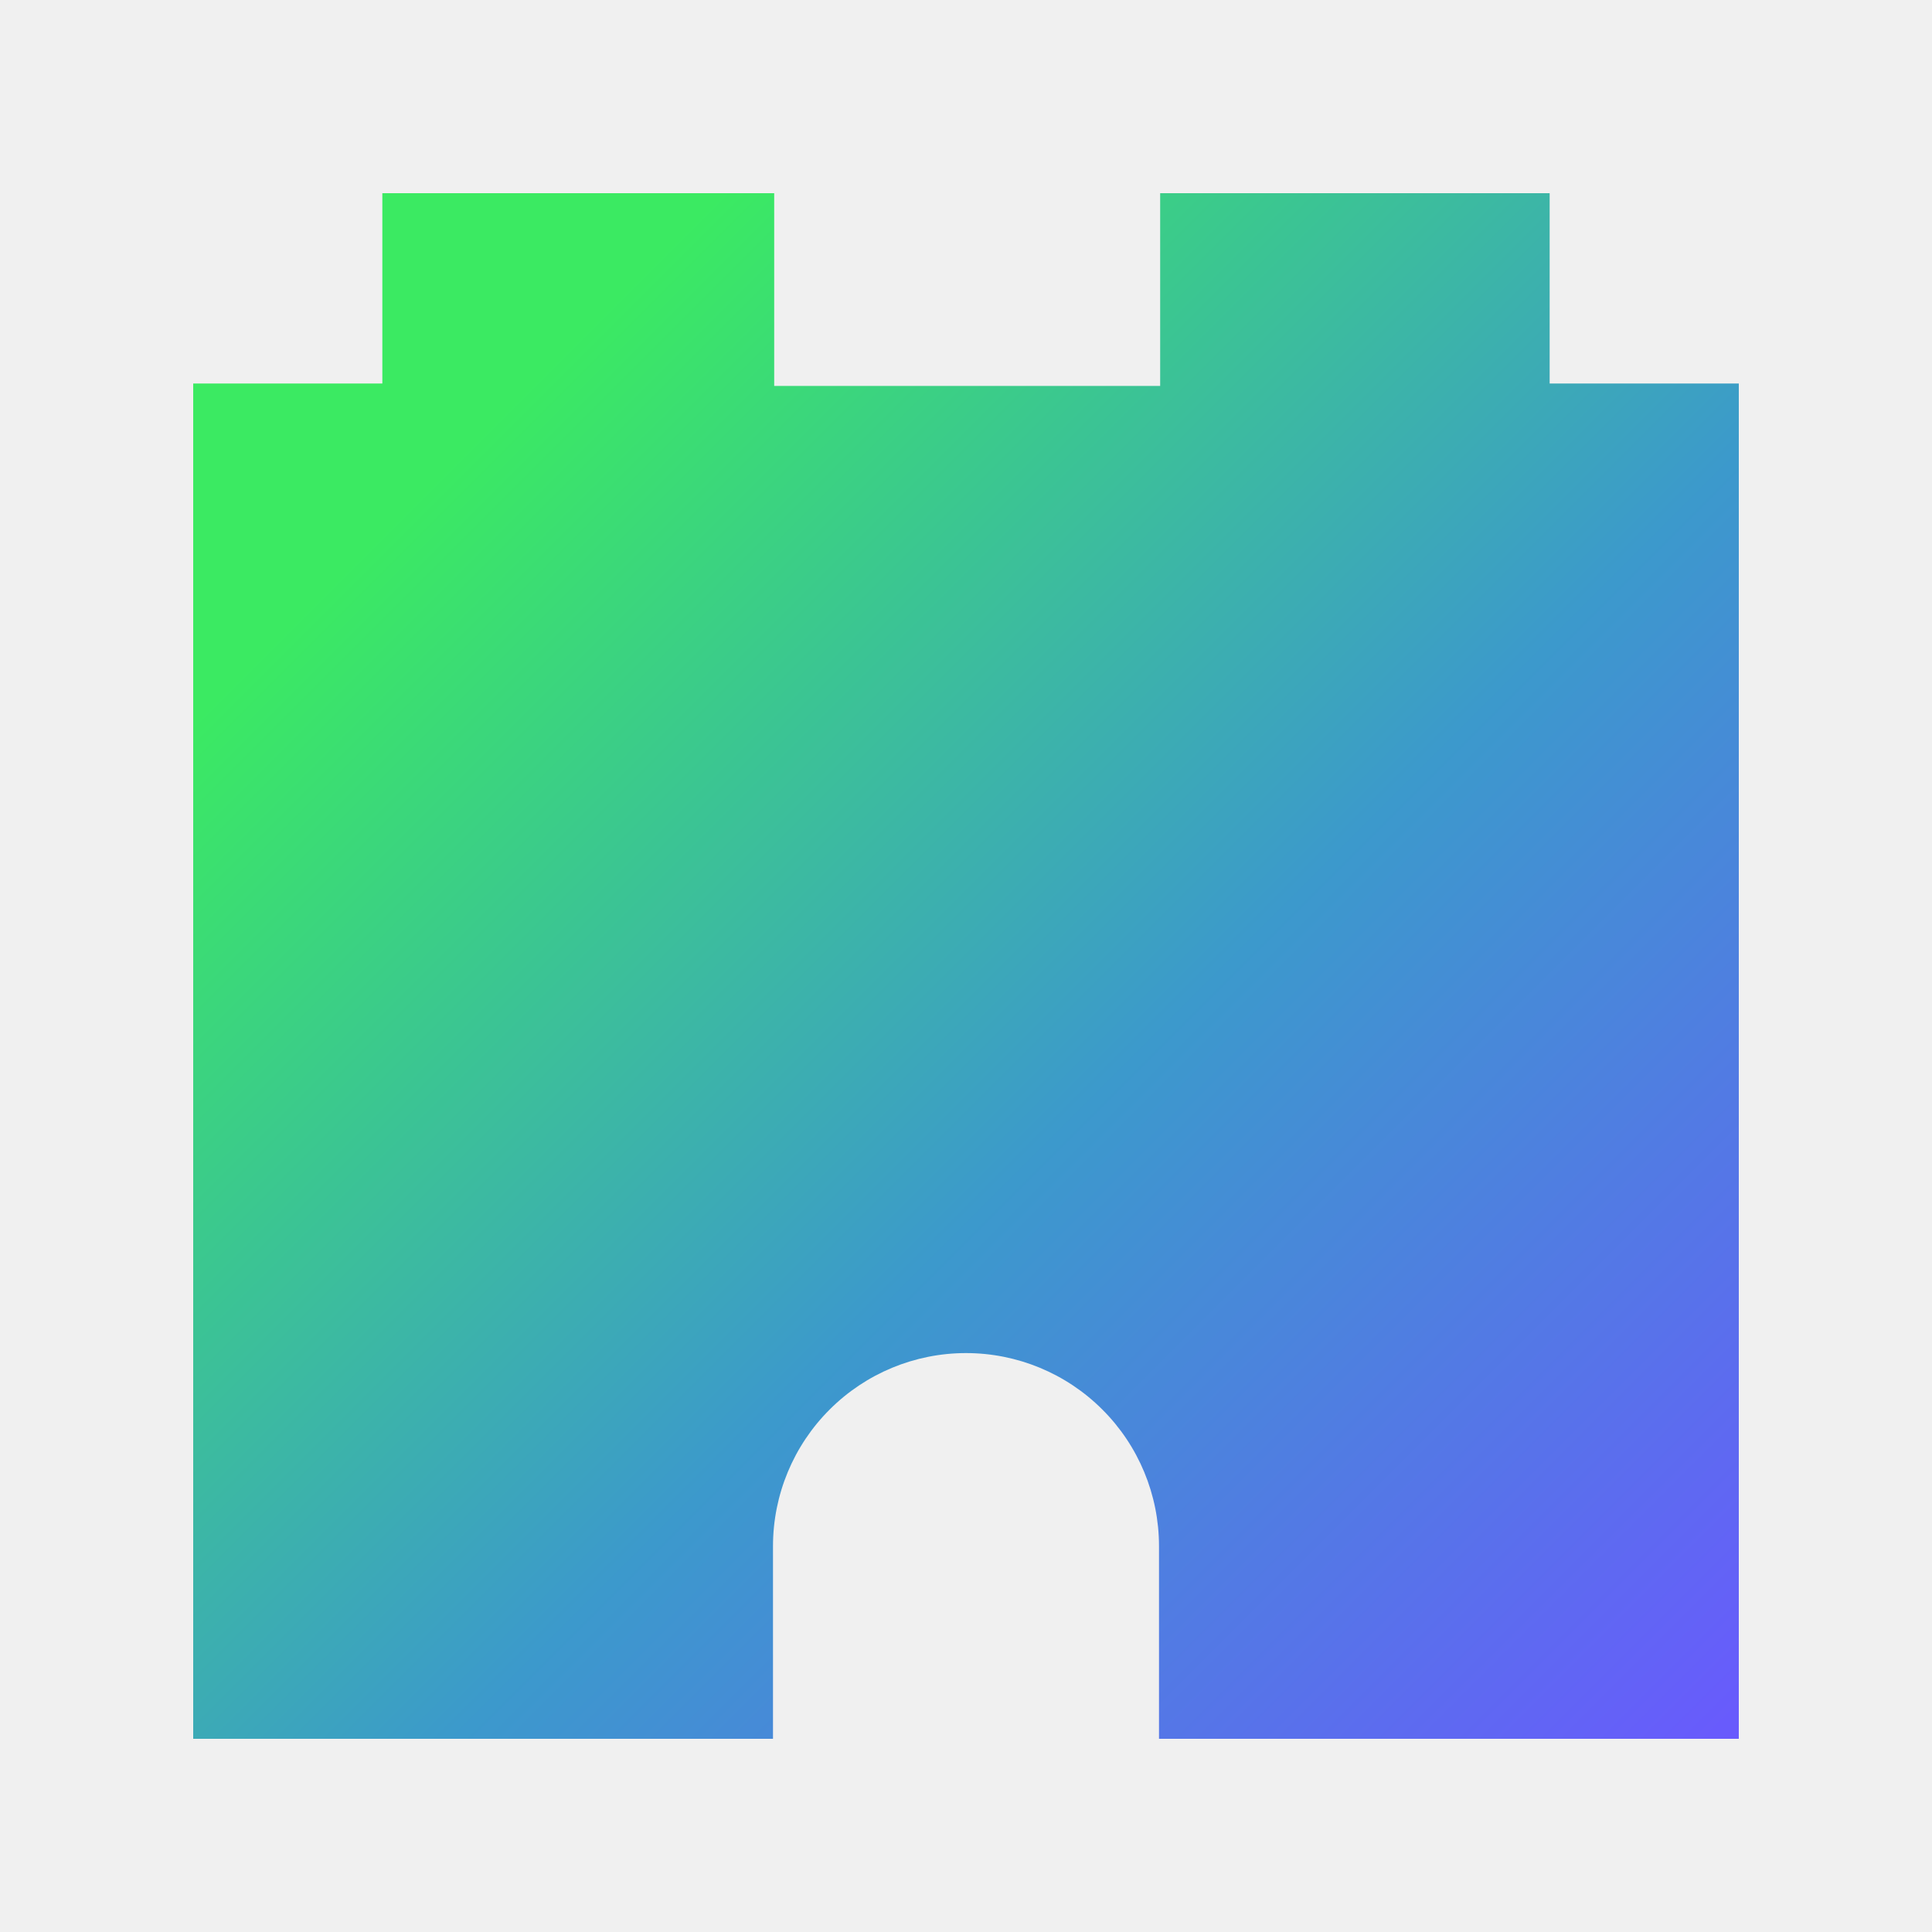
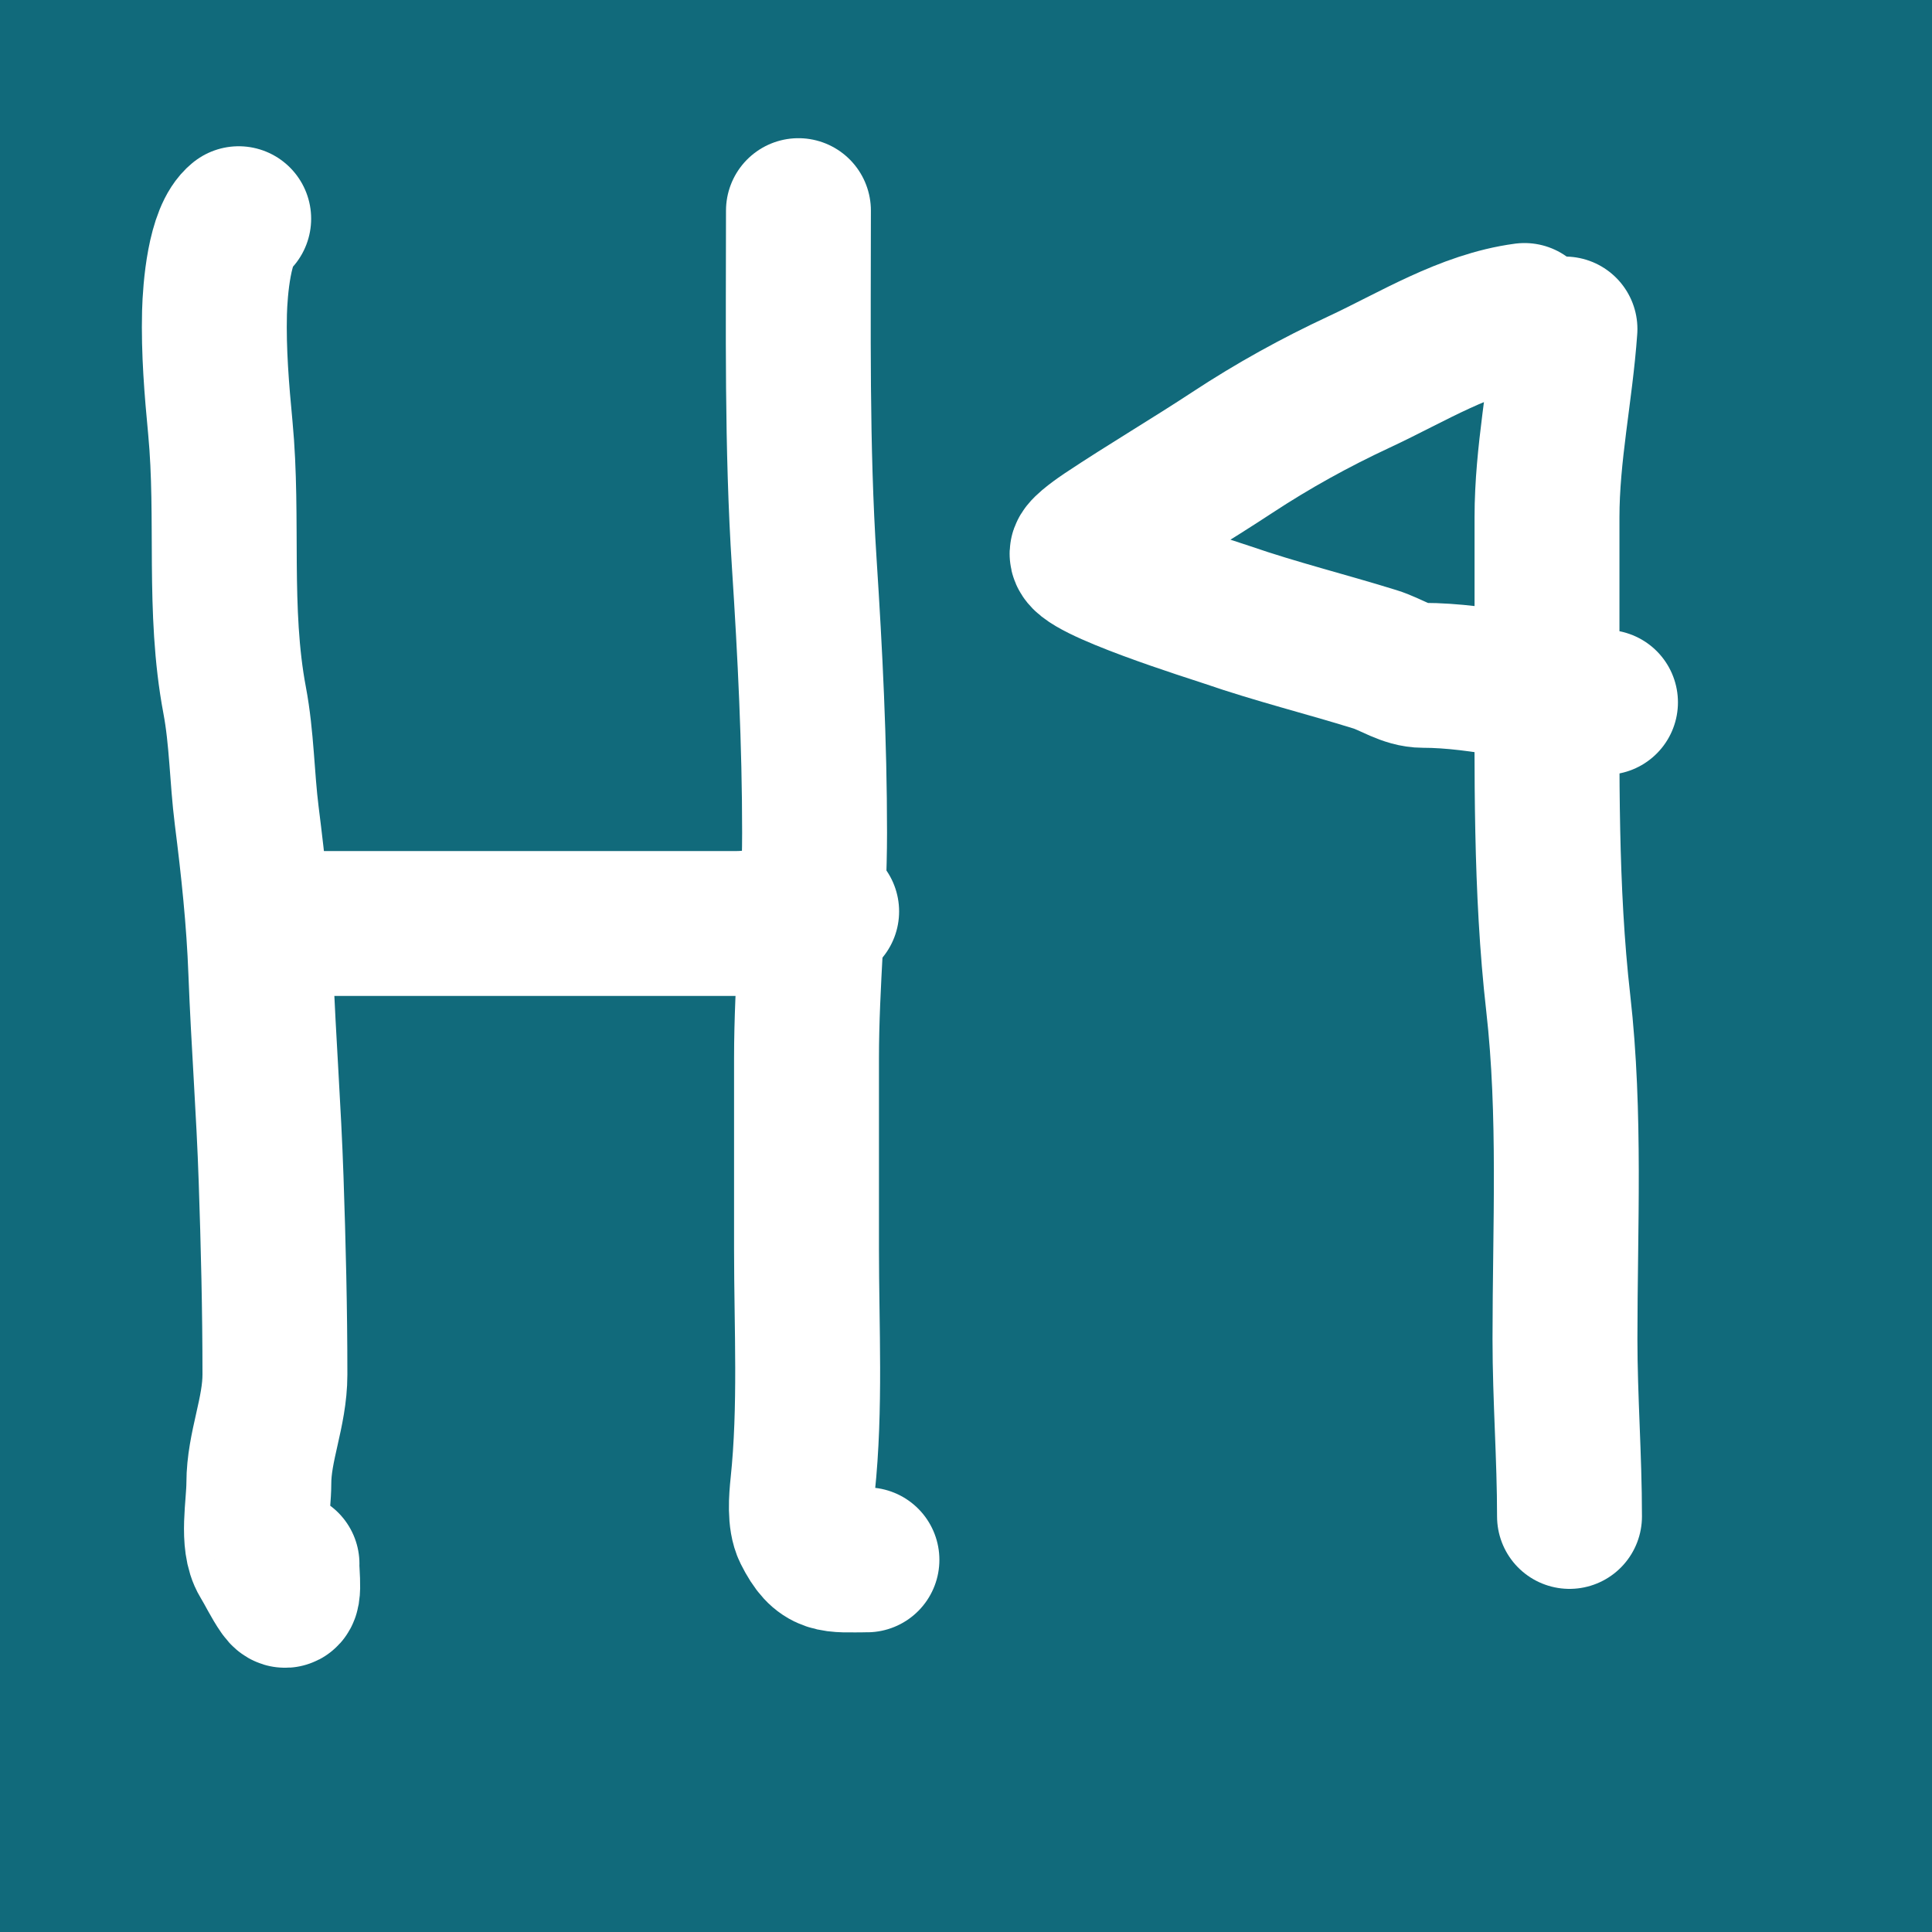
<svg xmlns="http://www.w3.org/2000/svg" width="40" height="40" viewBox="0 0 40 40" fill="none">
-   <path d="M32.084 7.94V4H24.02V7.99H16.029V4H7.916V7.94H4V36H16.004V32.005C16.006 30.946 16.427 29.931 17.177 29.183C17.926 28.434 18.941 28.014 20 28.014C21.059 28.014 22.074 28.434 22.823 29.183C23.573 29.931 23.994 30.946 23.996 32.005V36H36V7.94H32.084Z" fill="url(#paint0_linear)" />
-   <defs>
-     <linearGradient id="paint0_linear" x1="2.942" y1="4.9" x2="37.777" y2="39.734" gradientUnits="userSpaceOnUse">
-       <stop offset="0.159" stop-color="#3BEA62" />
-       <stop offset="0.54" stop-color="#3C99CC" />
-       <stop offset="0.937" stop-color="#6B57FF" />
-     </linearGradient>
-   </defs>
+   <rect width="40" height="40" fill="#116A7B" />
+   <rect x="2" y="2" width="36" height="36" fill="#116A7B" />
+   <path d="M4.942 4.528C4.538 4.851 4.454 5.998 4.441 6.473C4.421 7.277 4.486 8.06 4.562 8.859C4.74 10.74 4.505 12.626 4.858 14.497C5.007 15.286 5.008 16.092 5.108 16.887C5.245 17.971 5.359 19.032 5.4 20.125C5.455 21.567 5.565 22.981 5.613 24.415C5.659 25.764 5.692 27.106 5.692 28.459C5.692 29.241 5.359 29.949 5.359 30.71C5.359 31.179 5.204 31.922 5.442 32.313C5.565 32.515 5.679 32.756 5.813 32.947C6.035 33.266 5.931 32.572 5.942 32.378" stroke="white" stroke-width="3" stroke-linecap="round" />
+   <path d="M5.691 19.12C8.877 19.12 12.062 19.12 15.248 19.12C15.891 19.12 16.471 18.87 17.115 18.87" stroke="white" stroke-width="3" stroke-linecap="round" />
+   <path d="M16.531 4.361C16.531 6.8 16.494 9.237 16.652 11.671C16.772 13.521 16.865 15.386 16.865 17.239C16.865 18.804 16.698 20.35 16.698 21.913C16.698 23.231 16.698 24.548 16.698 25.865C16.698 27.483 16.788 29.153 16.619 30.752C16.59 31.032 16.555 31.462 16.679 31.711C17.01 32.372 17.238 32.295 17.949 32.295" stroke="white" stroke-width="3" stroke-linecap="round" />
+   <path d="M31.563 6.532C30.344 6.695 29.233 7.399 28.139 7.908C27.223 8.335 26.36 8.812 25.516 9.367C24.645 9.94 23.745 10.469 22.882 11.043C22.781 11.111 22.444 11.341 22.406 11.447C22.297 11.754 25.172 12.649 25.407 12.73C26.42 13.08 27.45 13.334 28.47 13.651C28.803 13.754 29.107 13.982 29.463 13.982C30.663 13.982 32.052 14.343 33.24 14.541" stroke="white" stroke-width="3" stroke-linecap="round" />
+   <path d="M32.401 6.812C32.308 8.122 32.029 9.389 32.029 10.712C32.029 11.68 32.029 12.647 32.029 13.615C32.029 15.991 31.993 18.407 32.262 20.77C32.522 23.063 32.401 25.417 32.401 27.723C32.401 28.951 32.495 30.165 32.495 31.396" stroke="white" stroke-width="3" stroke-linecap="round" />
</svg>
